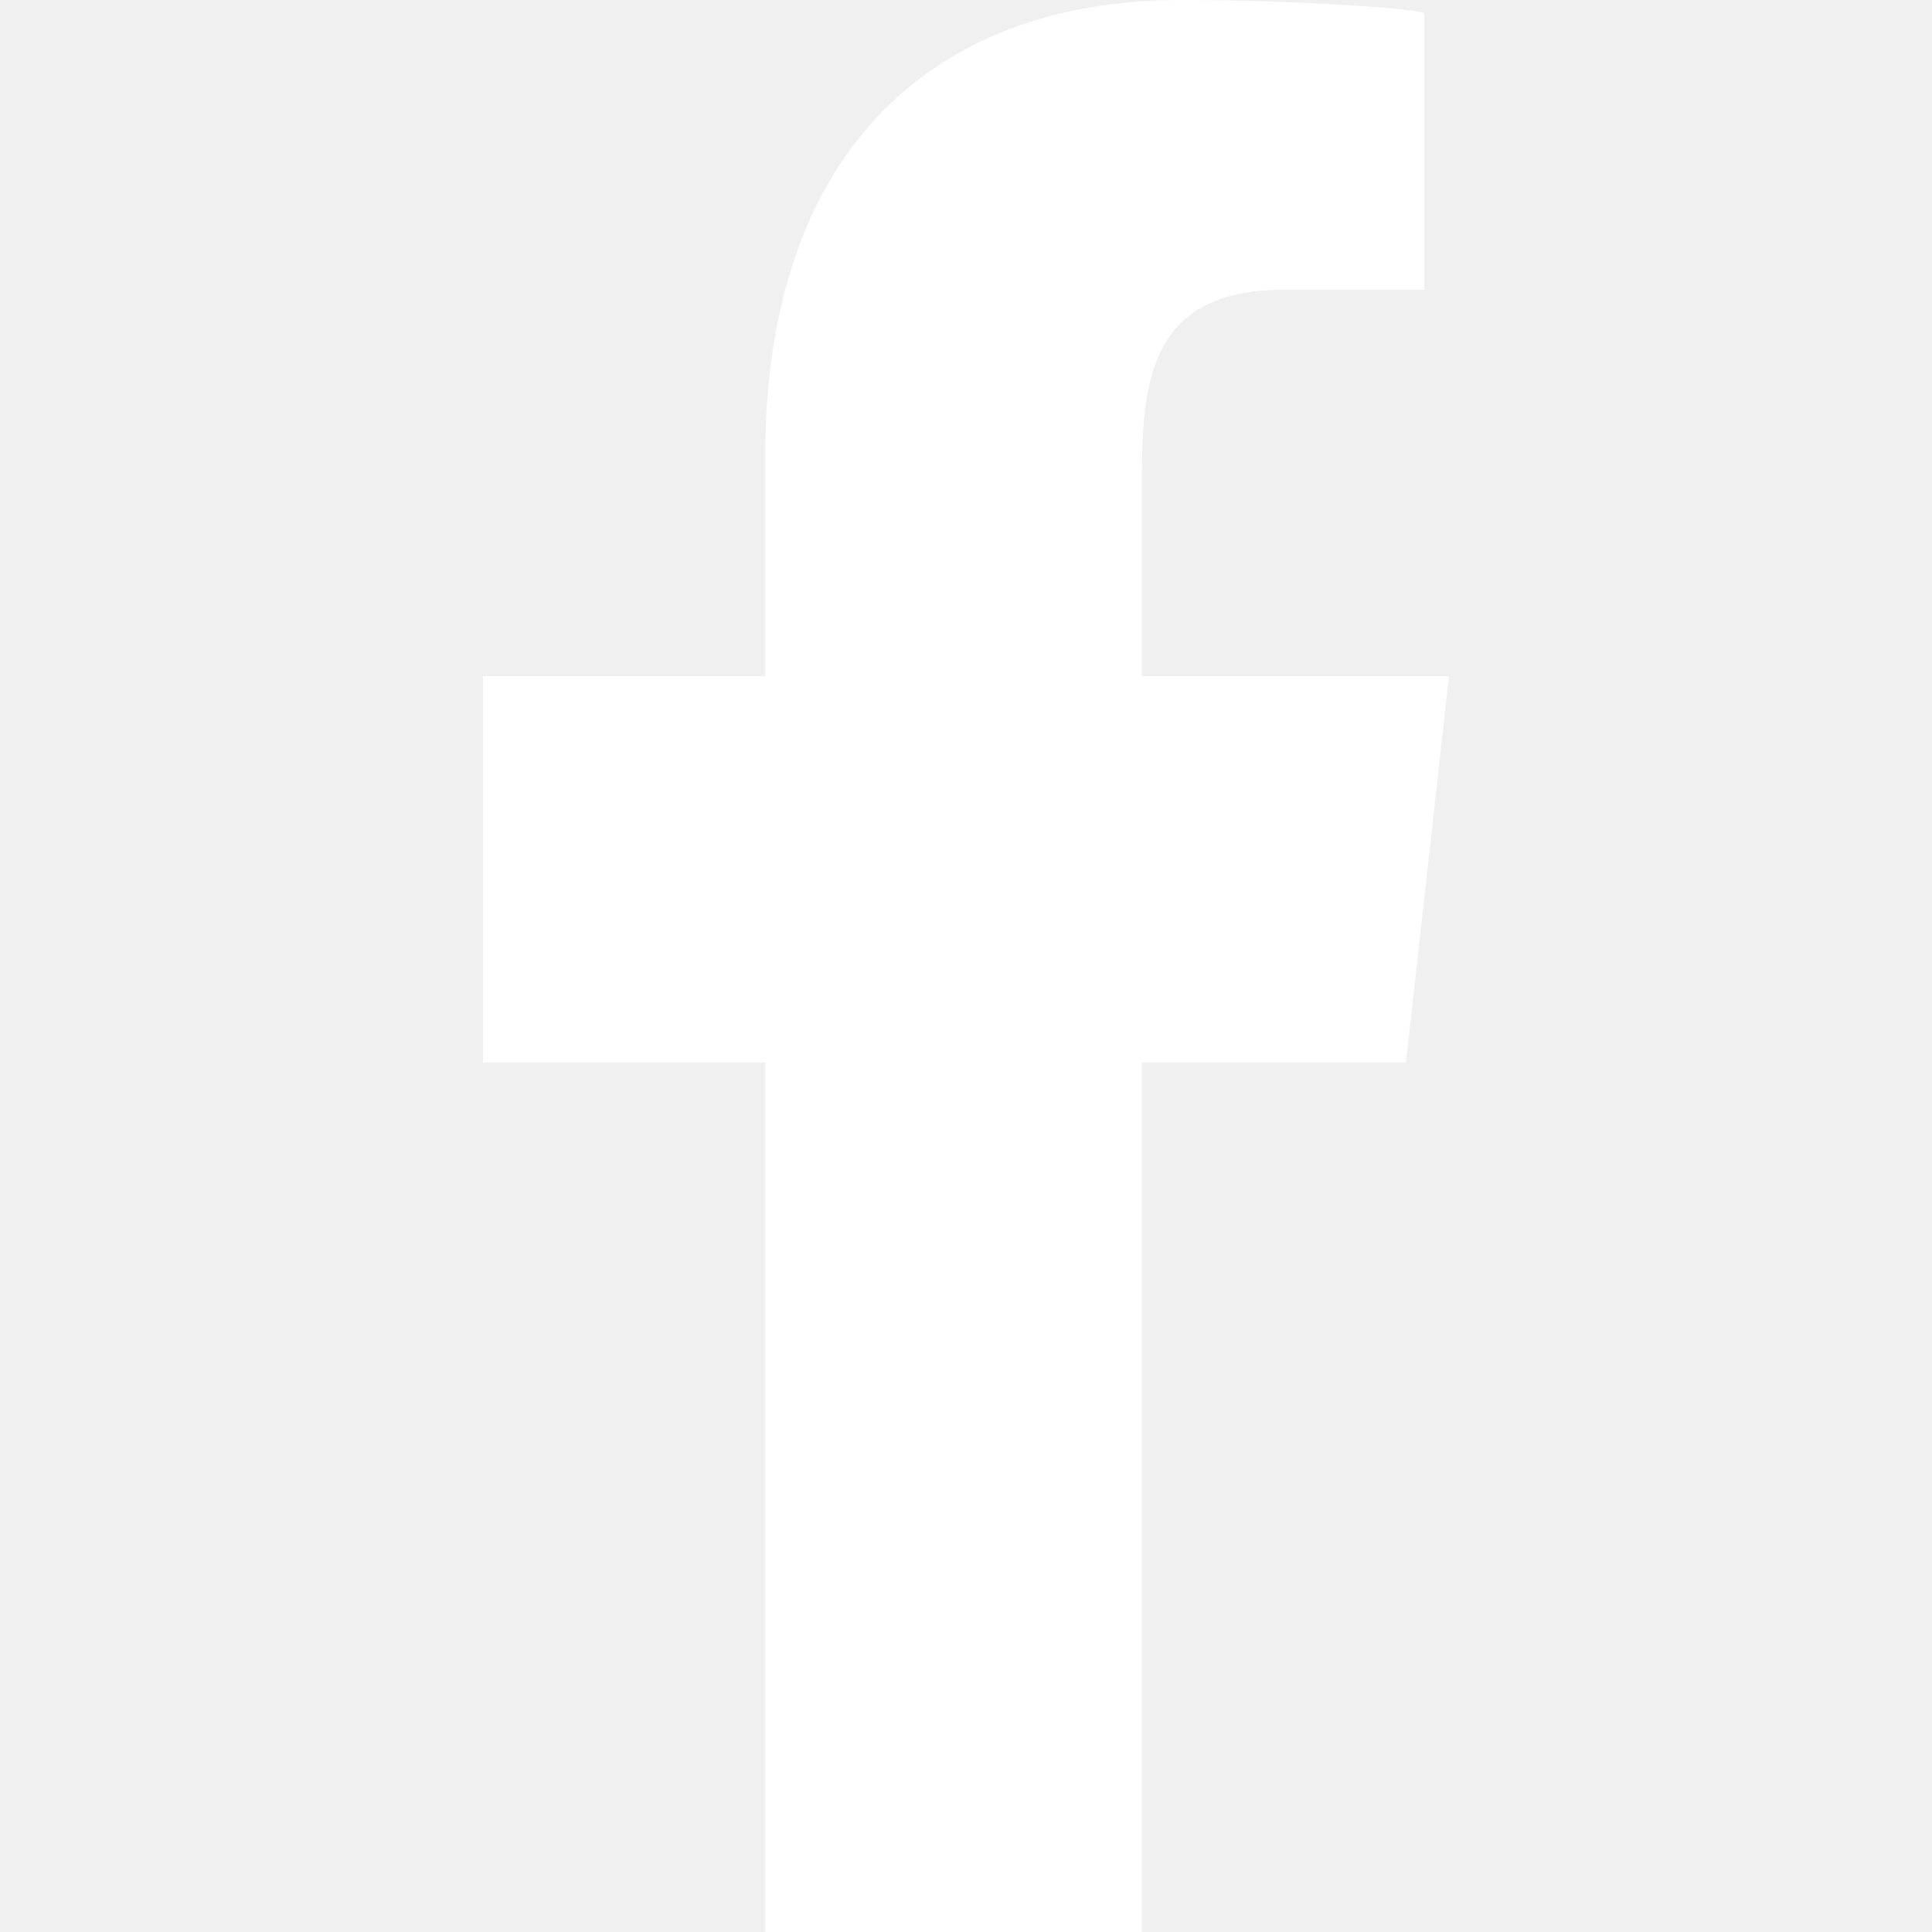
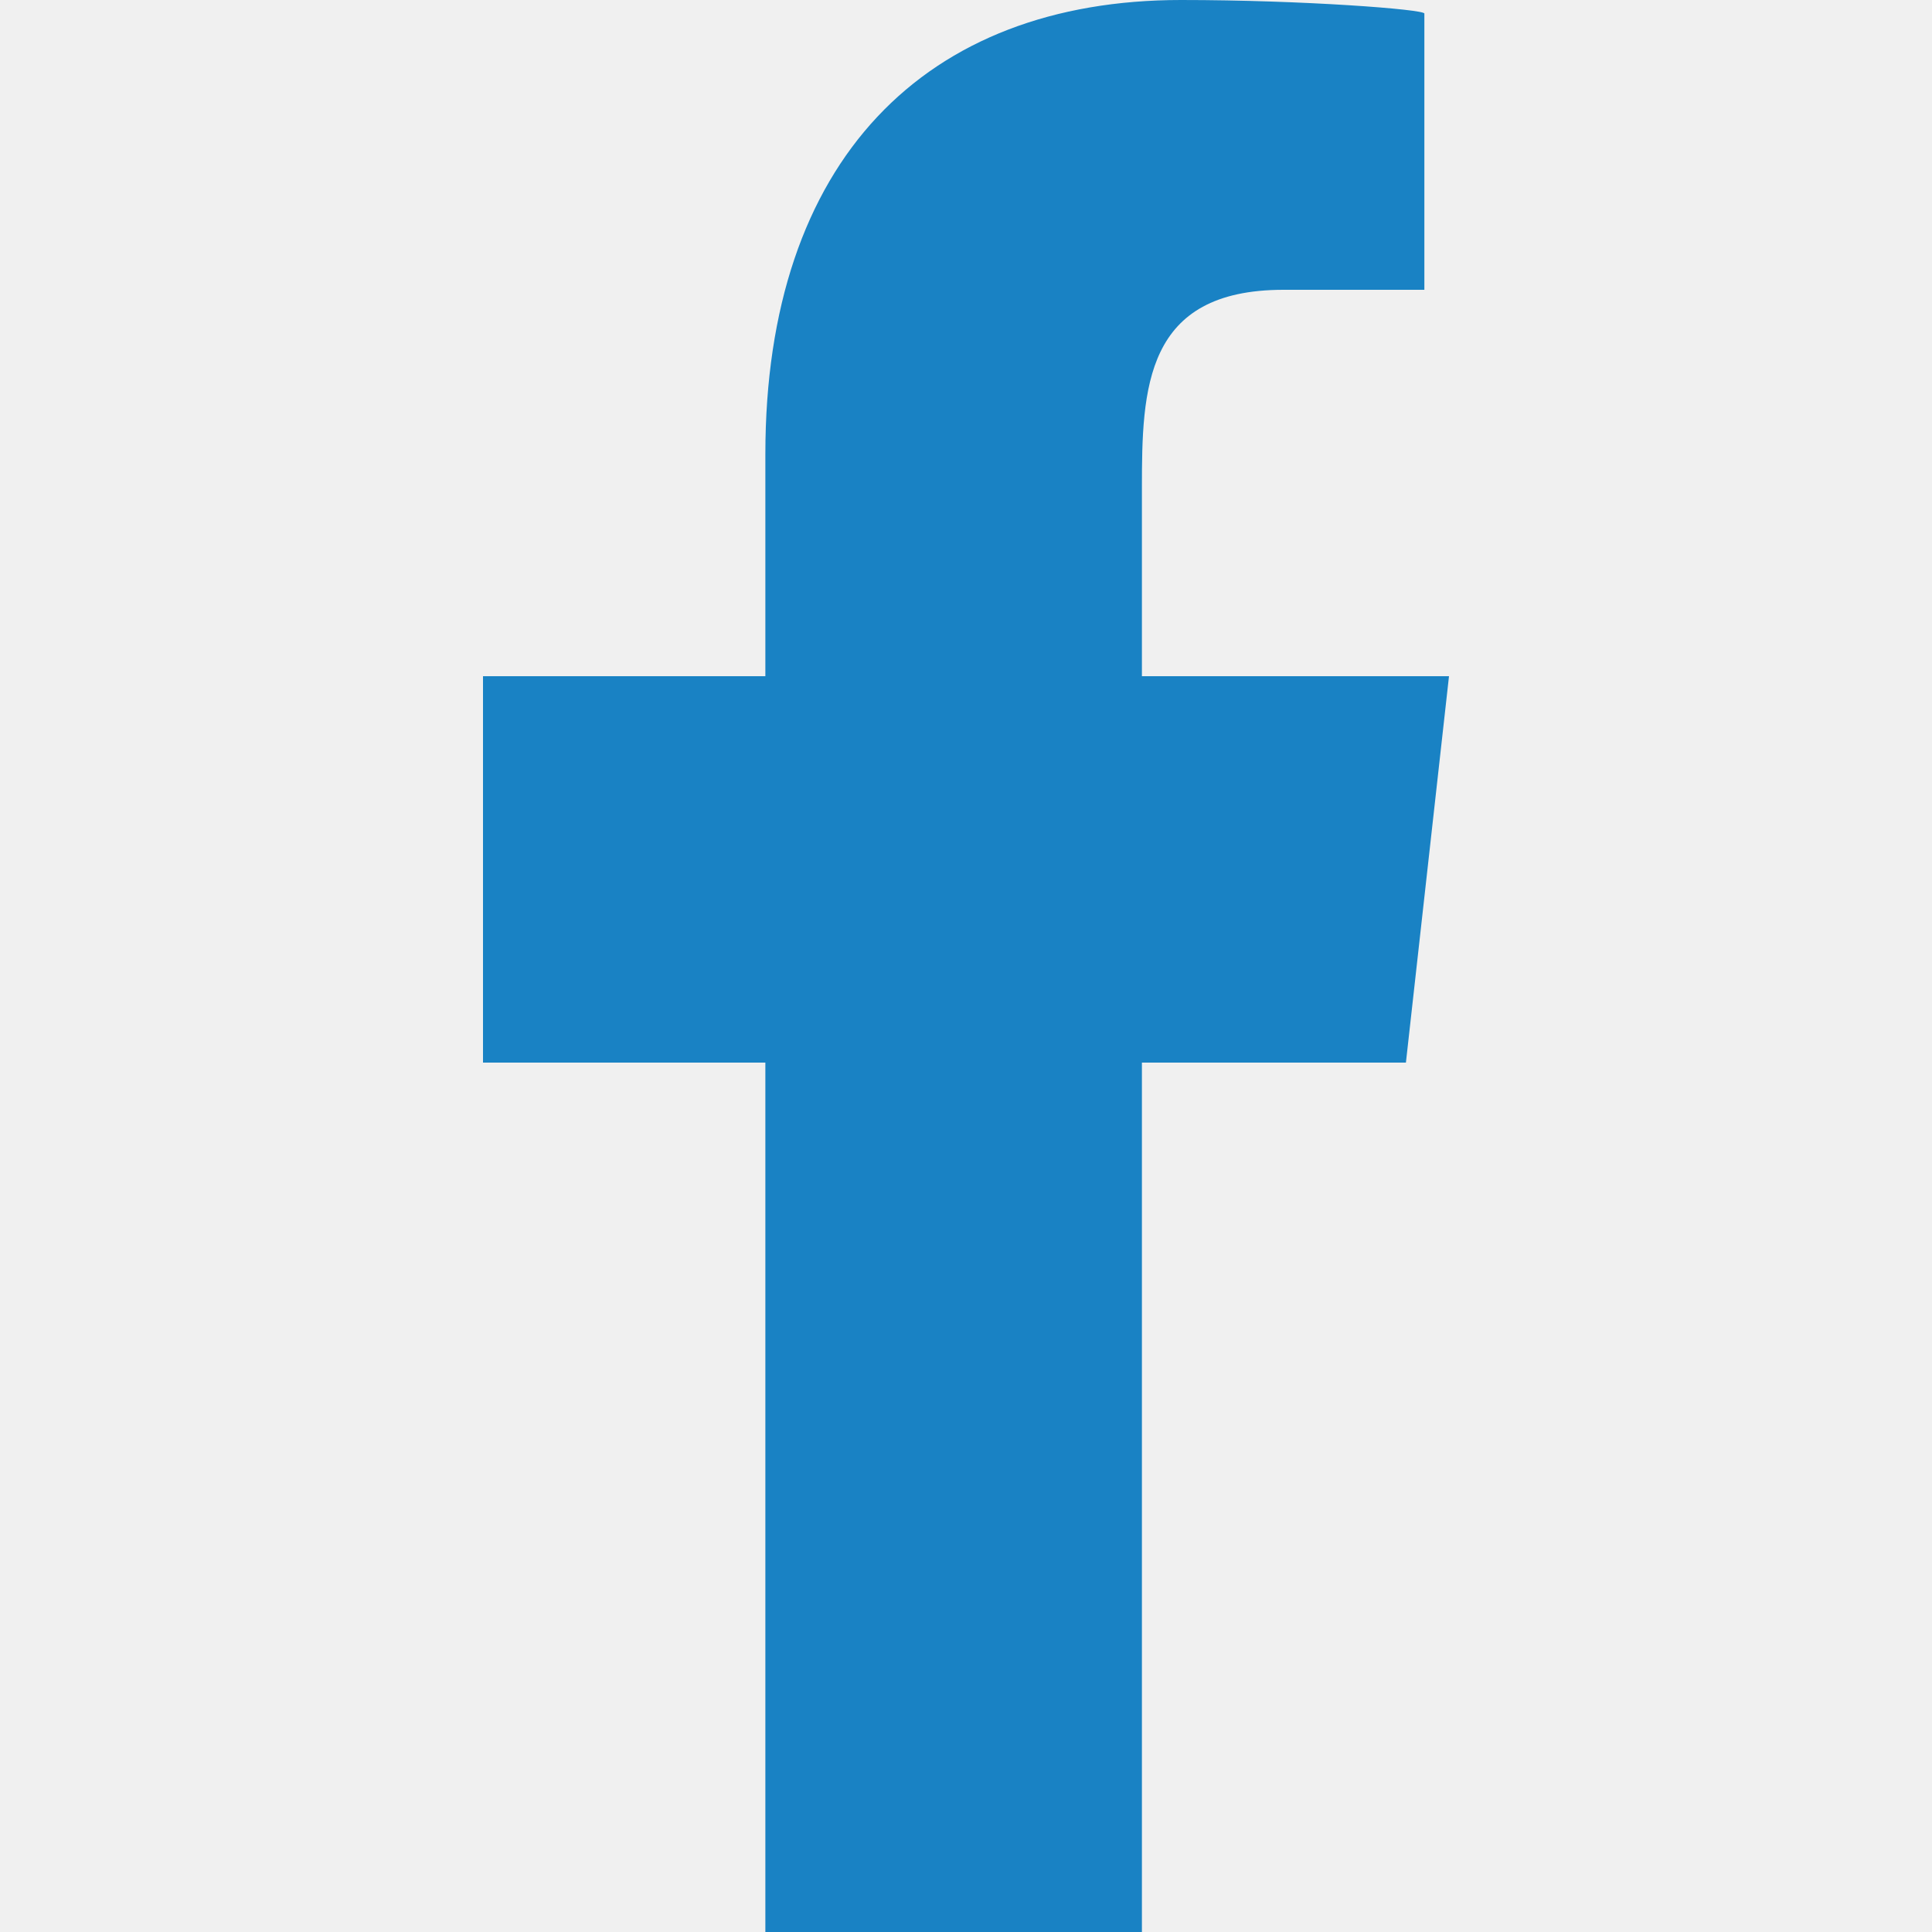
- <svg xmlns="http://www.w3.org/2000/svg" viewBox="-5 0 20 20" version="1.1" fill="#ffffff" stroke="#ffffff">
+ <svg xmlns="http://www.w3.org/2000/svg" viewBox="-5 0 20 20" version="1.1" fill="#1982C4" stroke="#1982C4">
  <g id="SVGRepo_bgCarrier" stroke-width="0" />
  <g id="SVGRepo_tracerCarrier" stroke-linecap="round" stroke-linejoin="round" />
  <g id="SVGRepo_iconCarrier">
    <defs> </defs>
    <g id="Page-1" stroke="none" stroke-width="1" fill="none" fill-rule="evenodd">
-       <g id="Dribbble-Light-Preview" transform="translate(-385, -7399)" fill="#ffffff">
+       <g id="Dribbble-Light-Preview" transform="translate(-385, -7399)" fill="#1982C4">
        <g id="icons" transform="translate(56, 160)">
          <path d="M335.821,7259 L335.821,7250 L338.554,7250 L339,7246 L335.821,7246 L335.821,7244.052 C335.821,7243.022 335.848,7242 337.287,7242 L338.745,7242 L338.745,7239.14 C338.745,7239.097 337.492,7239 336.226,7239 C333.58,7239 331.923,7240.657 331.923,7243.7 L331.923,7246 L329,7246 L329,7250 L331.923,7250 L331.923,7259 L335.821,7259 Z" id="facebook-[#176]"> </path>
        </g>
      </g>
    </g>
  </g>
</svg>
